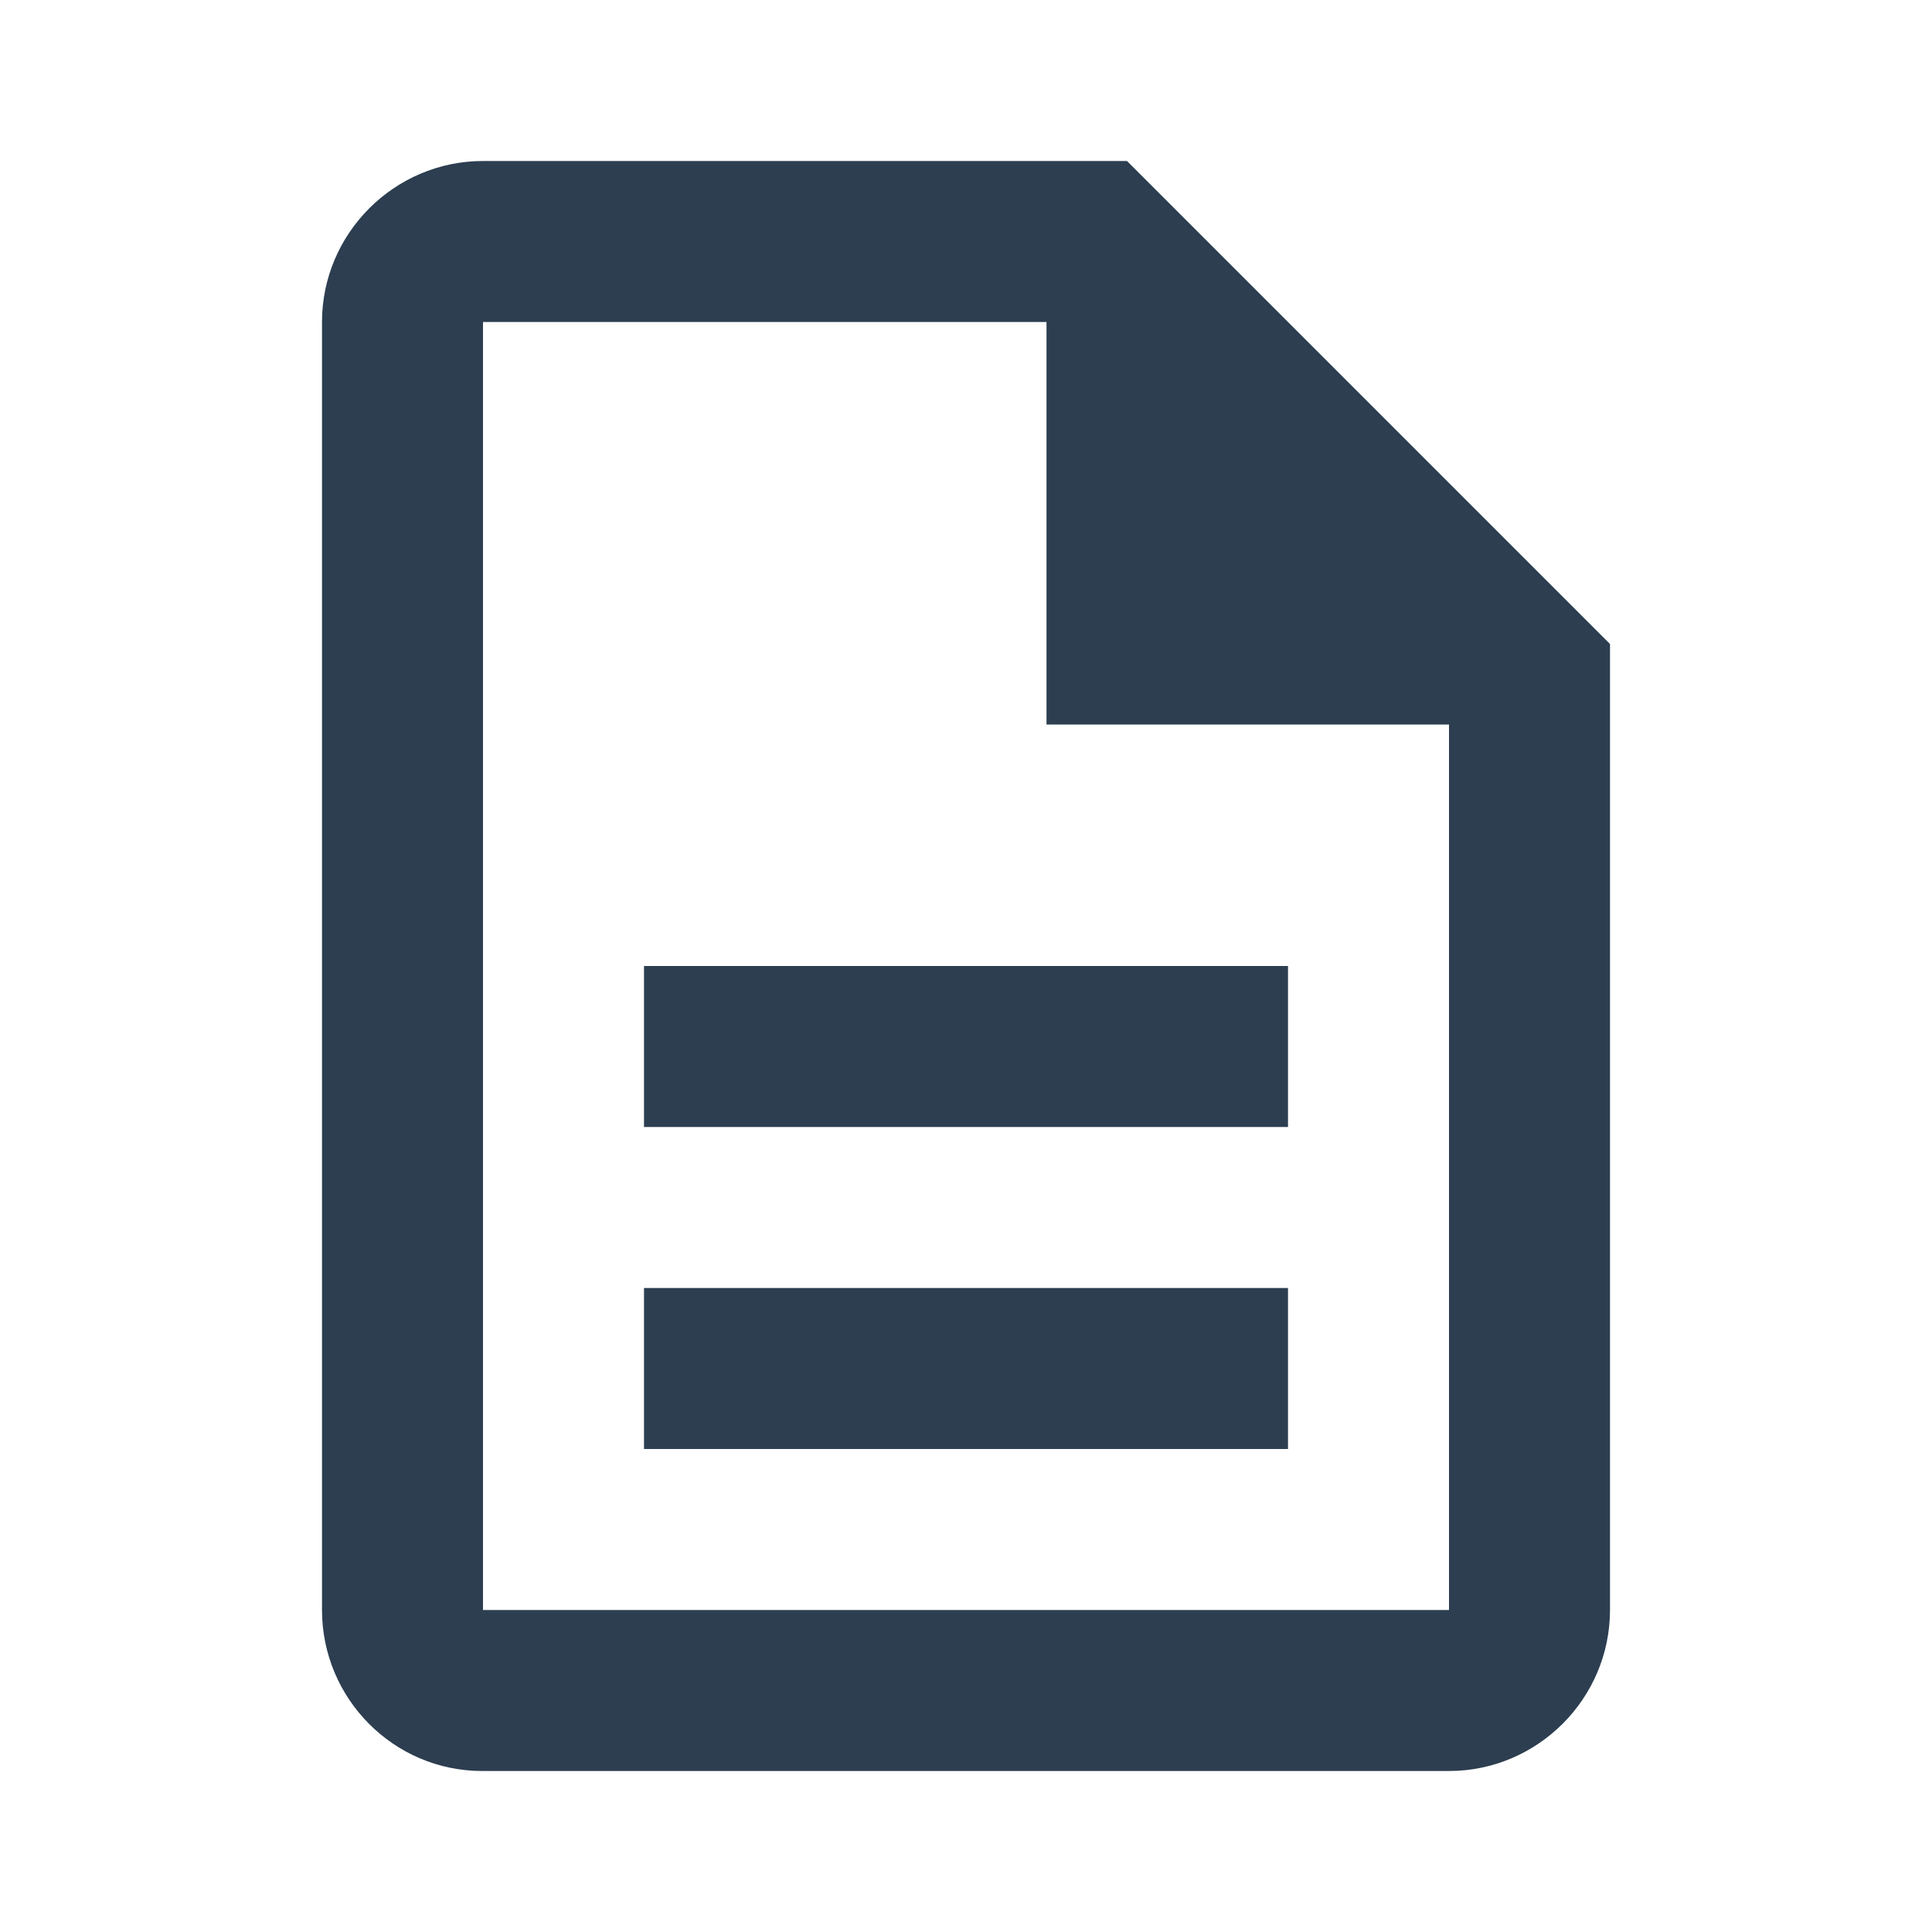
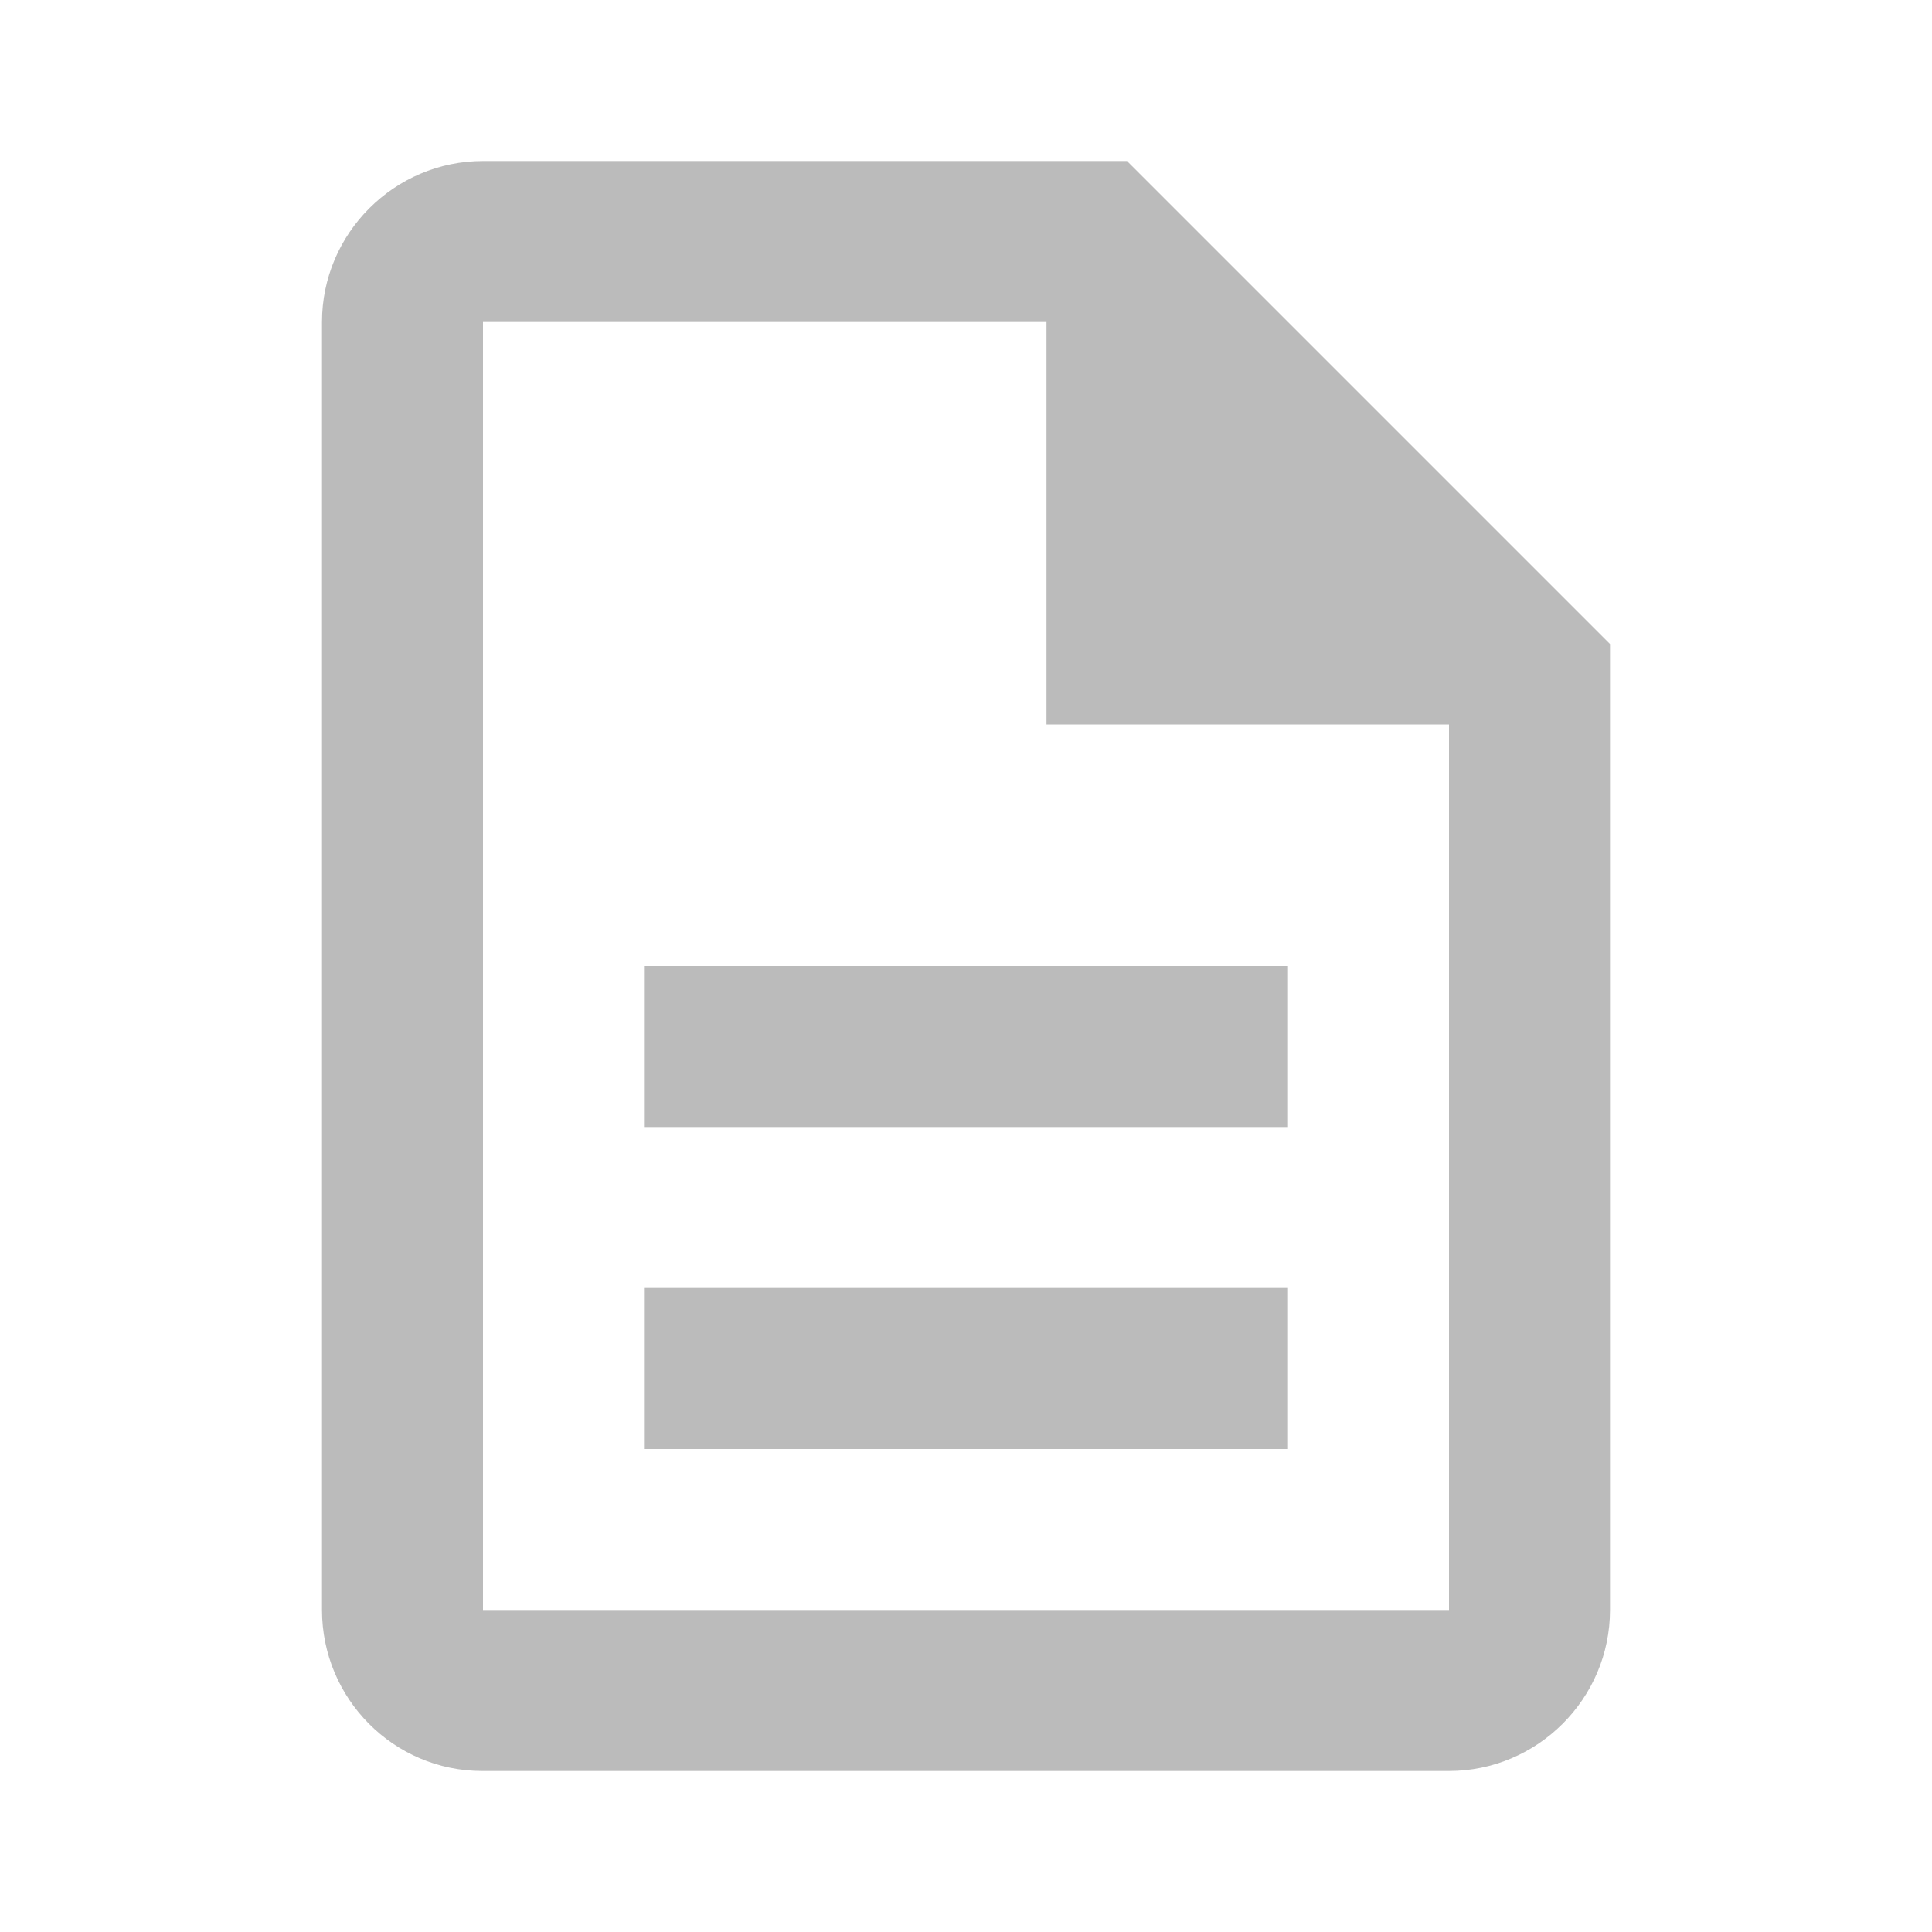
<svg xmlns="http://www.w3.org/2000/svg" height="24" viewBox="0 0 24 24" width="24">
  <path d="M0 0h24v24H0V0z" fill="none" />
-   <path d="M8 16h8v2H8zm0-4h8v2H8zm6-10H6c-1.1 0-2 .9-2 2v16c0 1.1.89 2 1.99 2H18c1.1 0 2-.9 2-2V8l-6-6zm4 18H6V4h7v5h5v11z" fill="#2c3e50" />
+   <path d="M8 16h8v2H8zm0-4h8v2H8zm6-10H6c-1.1 0-2 .9-2 2v16c0 1.1.89 2 1.99 2H18c1.1 0 2-.9 2-2V8l-6-6zm4 18H6V4h7v5h5v11z" fill="#bbbbbb" />
</svg>
